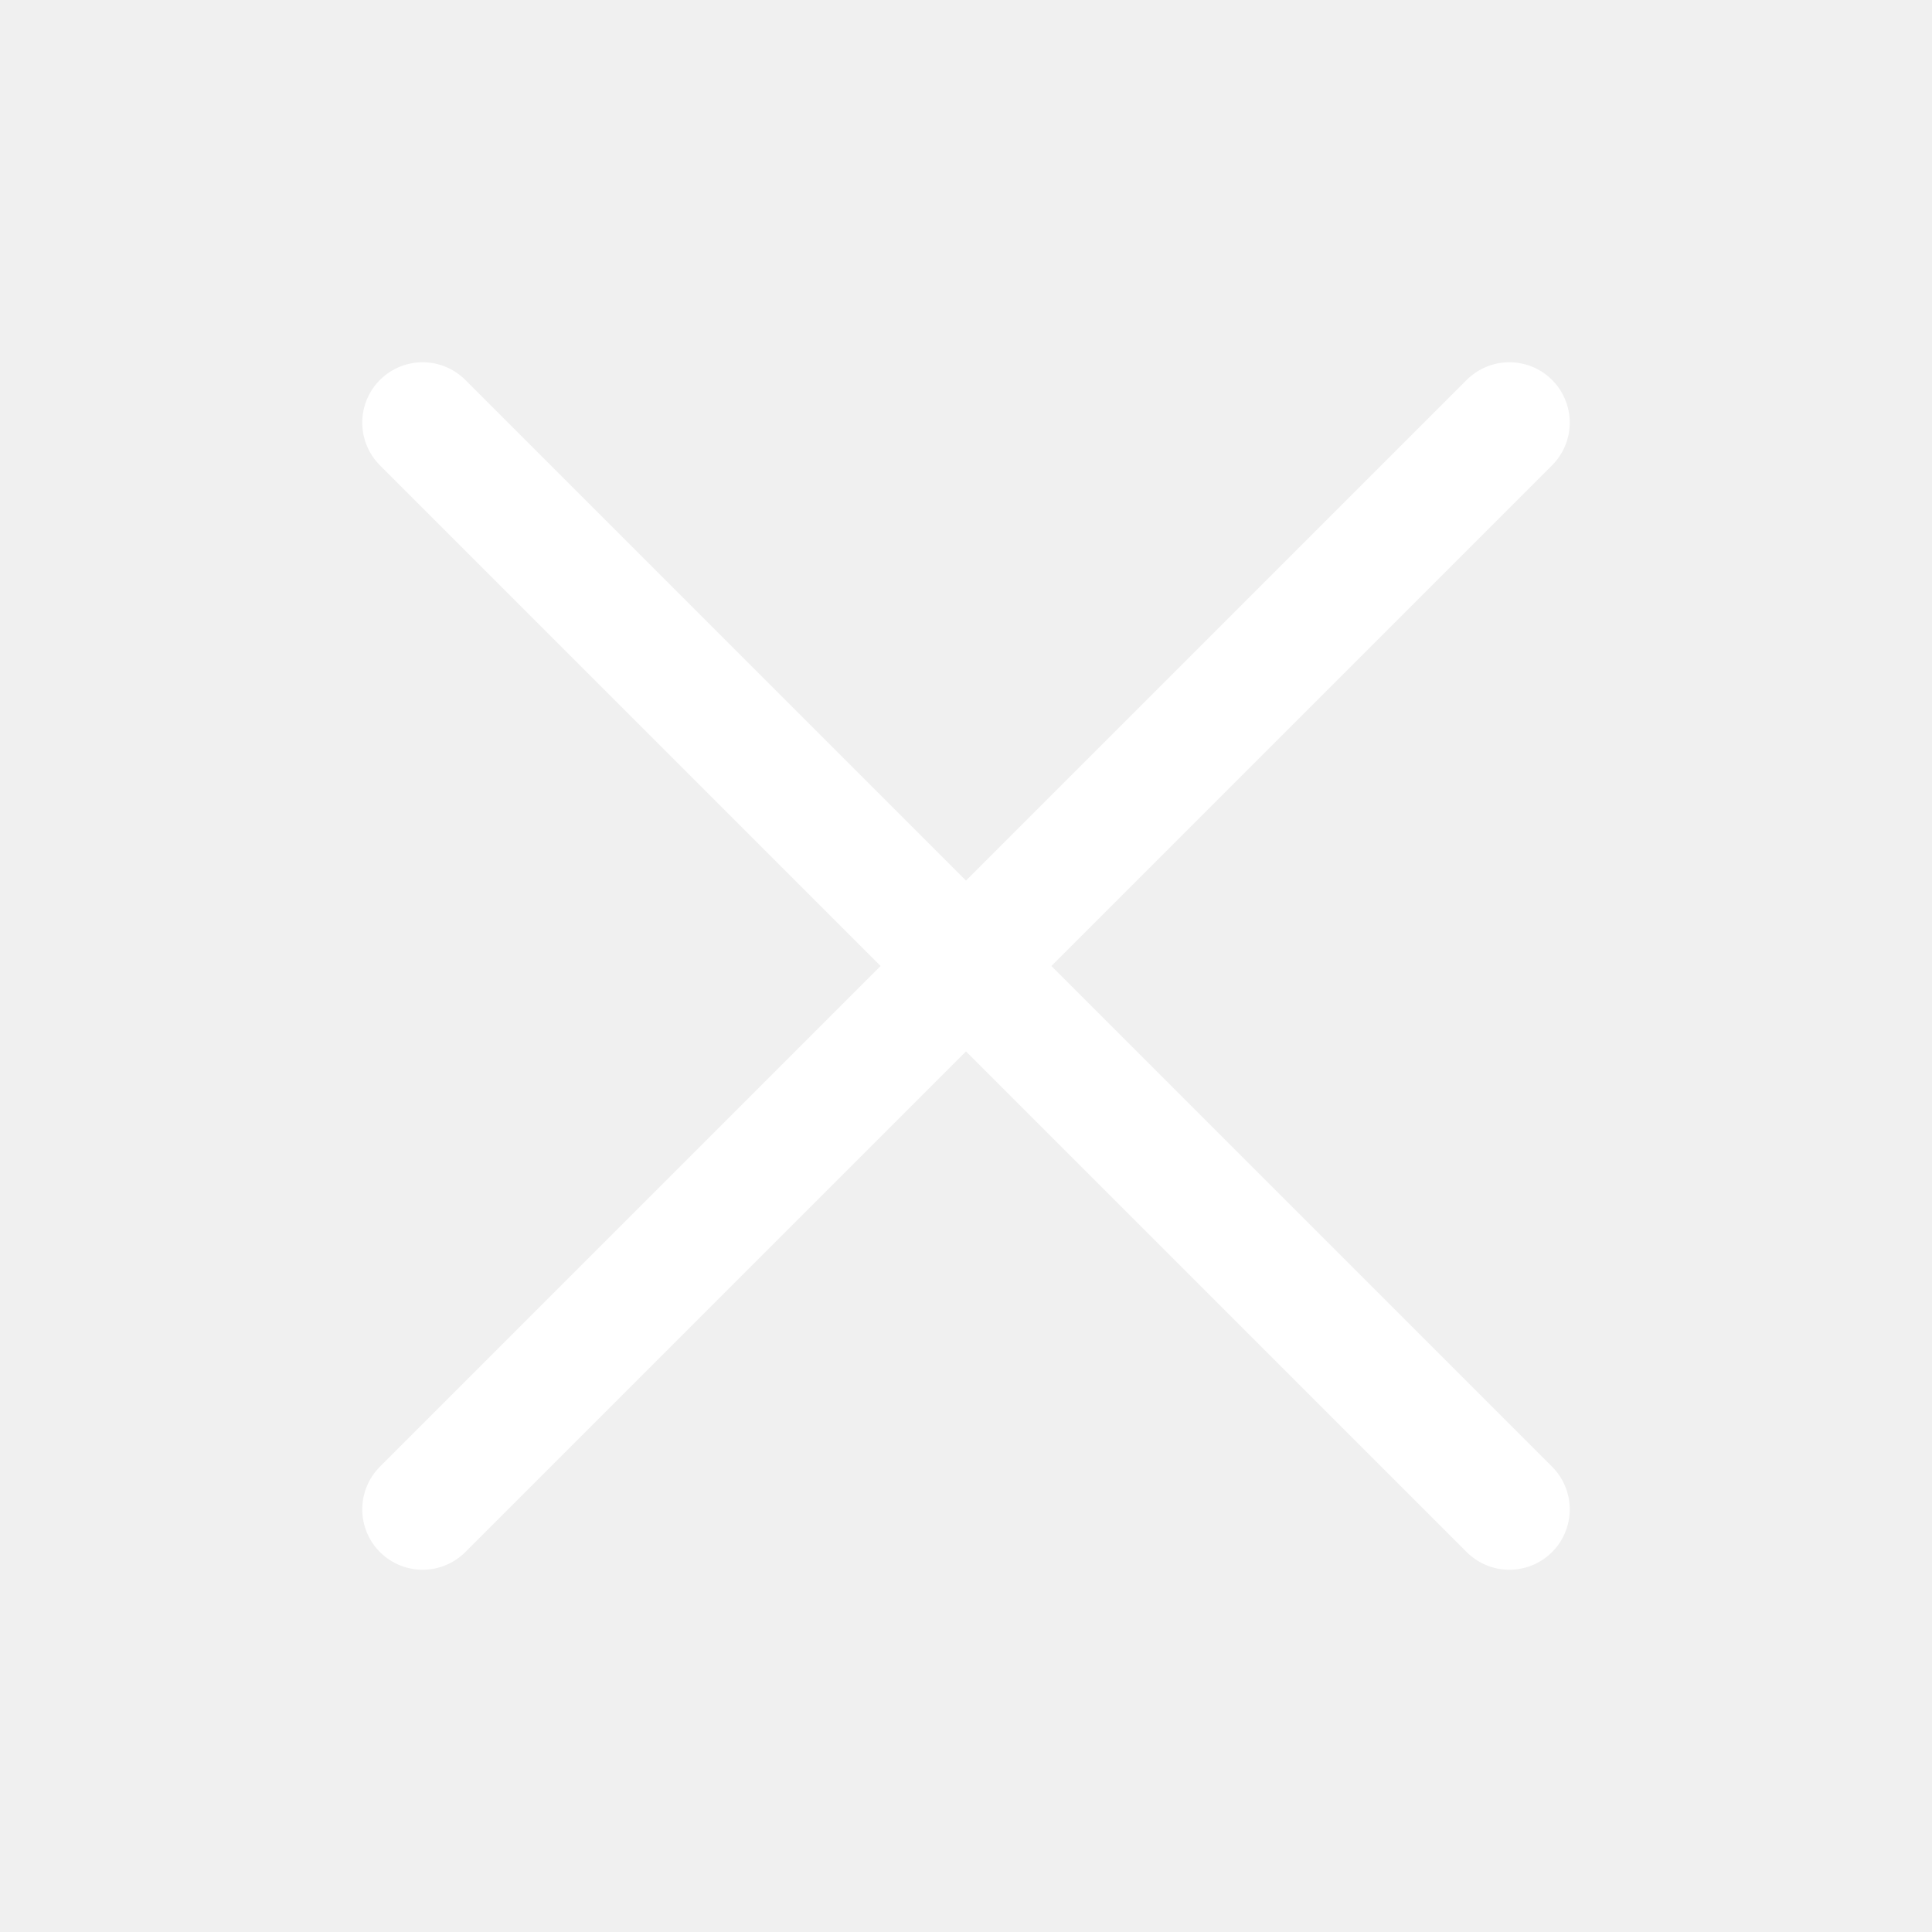
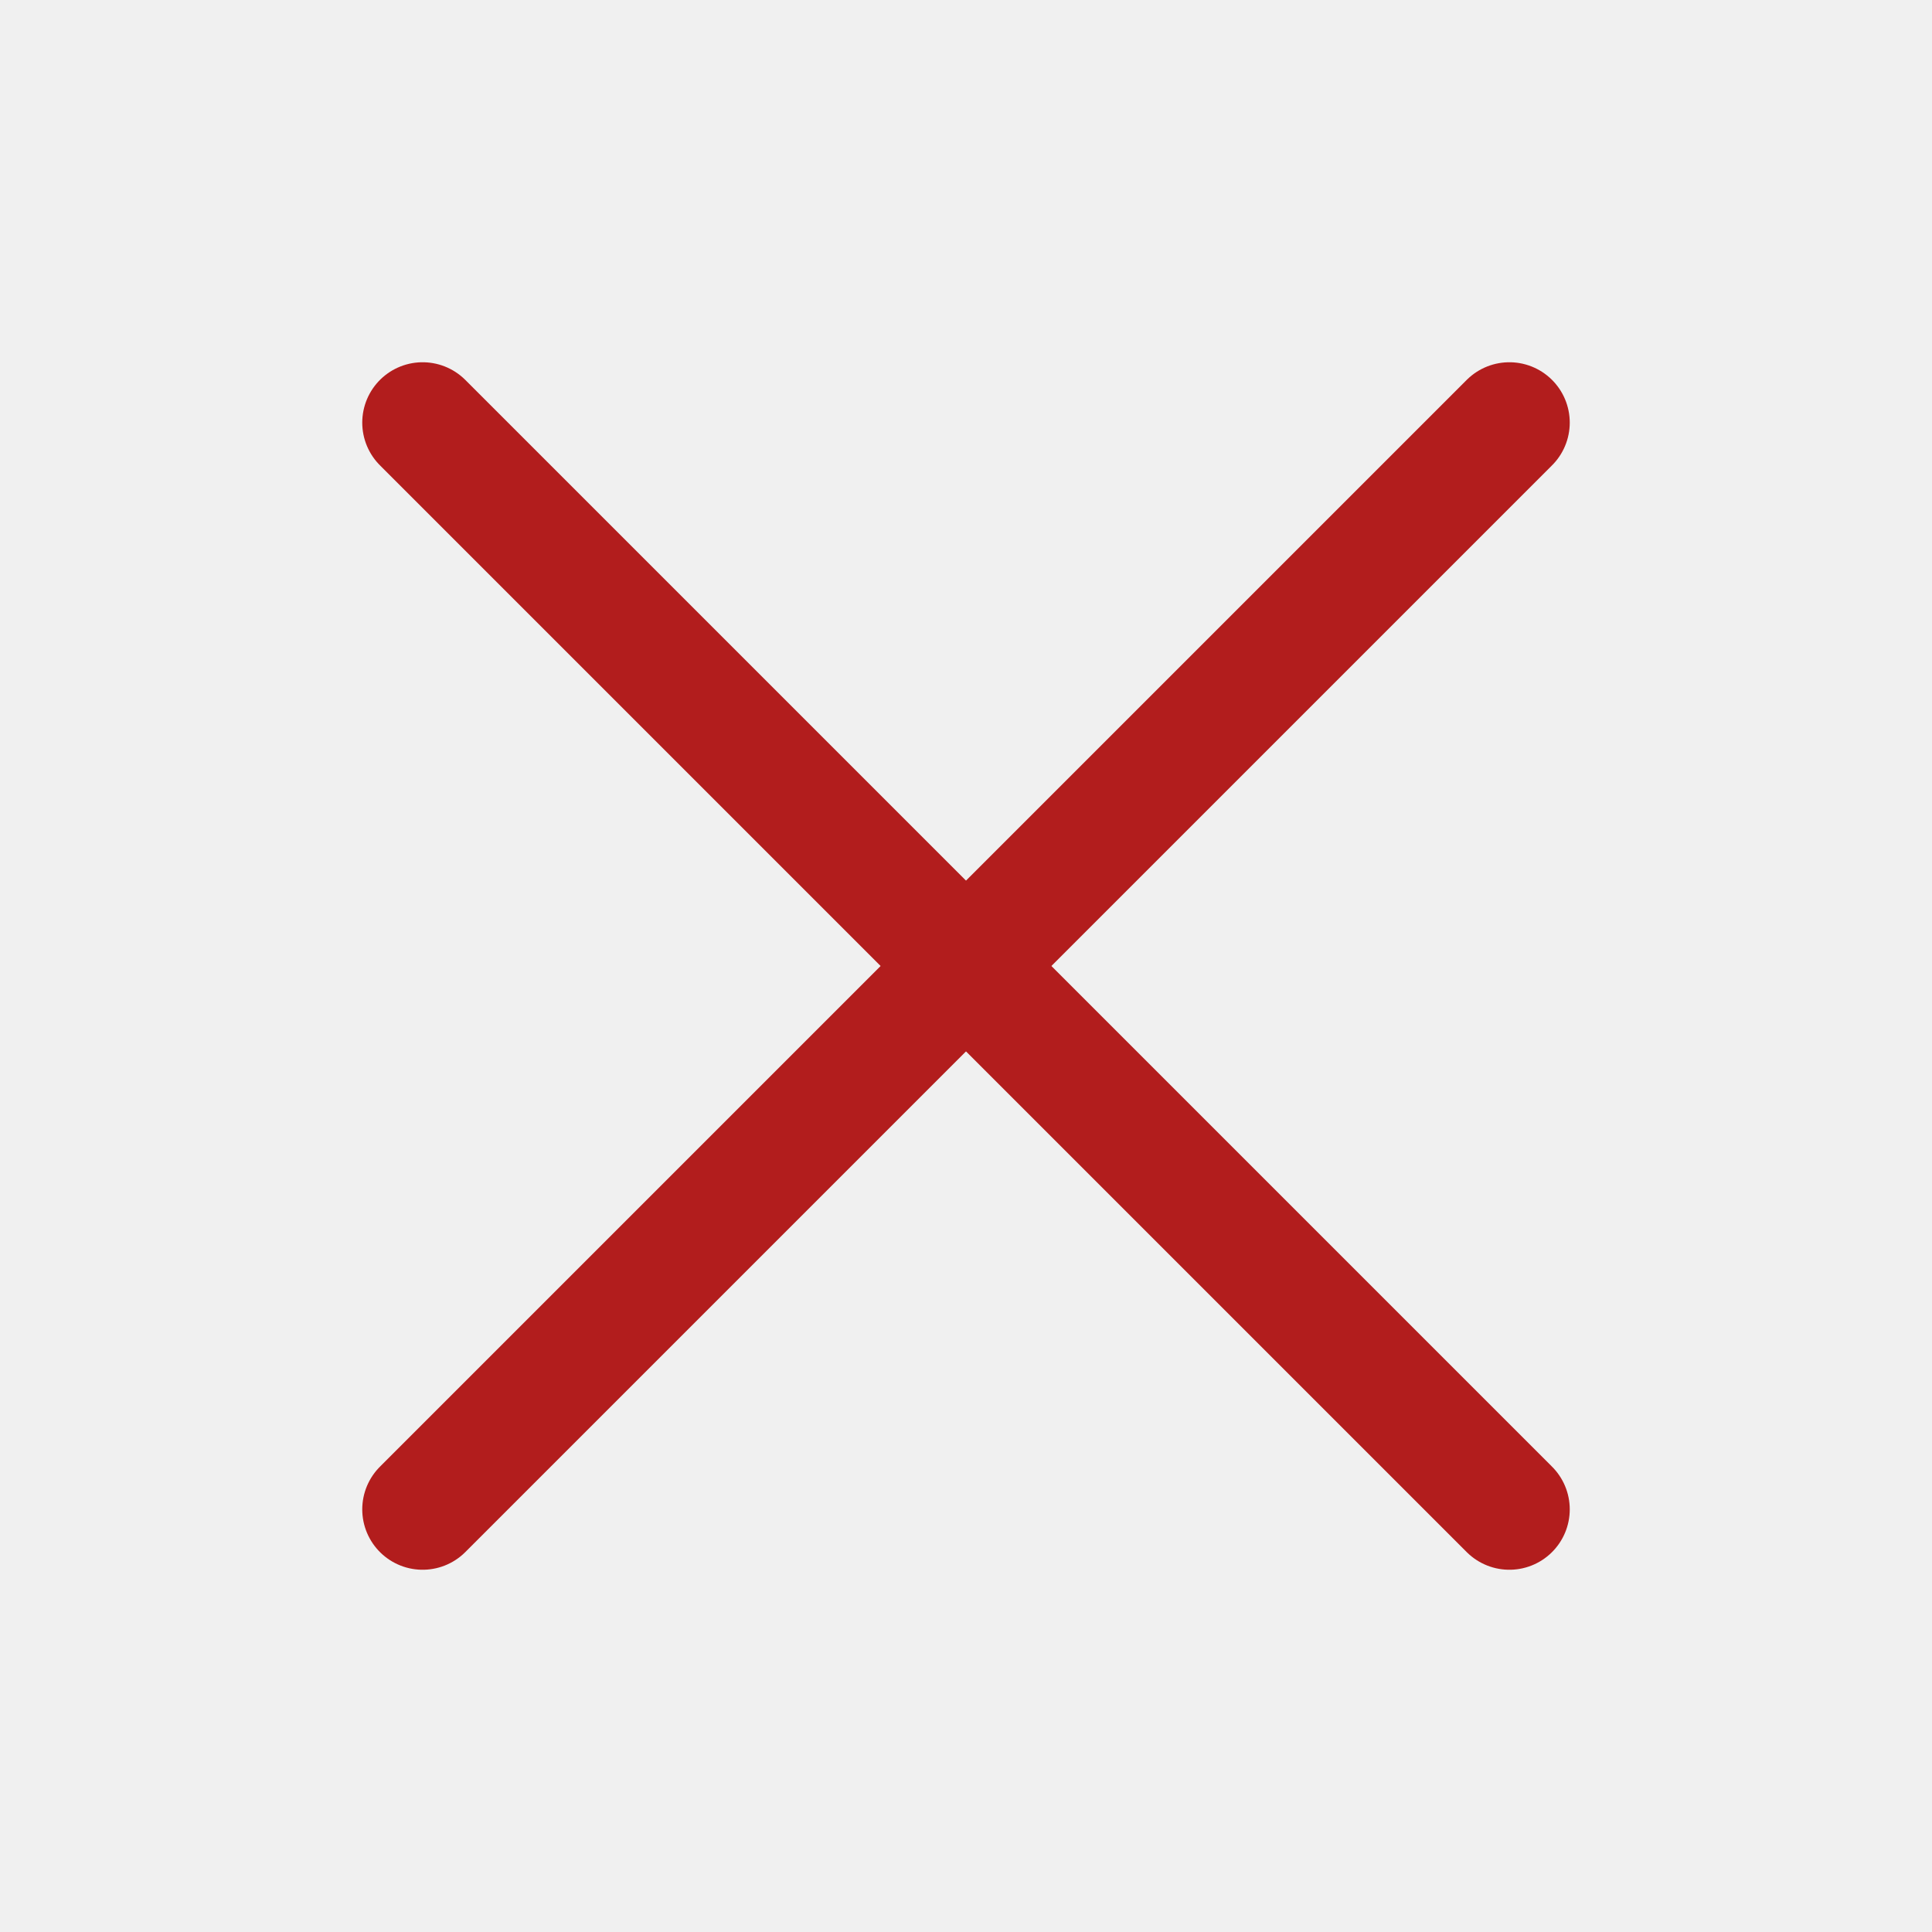
<svg xmlns="http://www.w3.org/2000/svg" width="24" height="24" viewBox="0 0 24 24" fill="none">
-   <path d="M18.75 5.25L5.25 18.75" stroke="white" stroke-width="1.5" stroke-linecap="round" stroke-linejoin="round" />
-   <path d="M18.75 18.75L5.25 5.25" stroke="white" stroke-width="1.5" stroke-linecap="round" stroke-linejoin="round" />
+   <path d="M18.75 5.25L5.25 18.75" stroke="#B21D1D" stroke-width="1.5" stroke-linecap="round" stroke-linejoin="round" />
+   <path d="M18.75 18.75L5.25 5.25" stroke="#B21D1D" stroke-width="1.5" stroke-linecap="round" stroke-linejoin="round" />
</svg>
